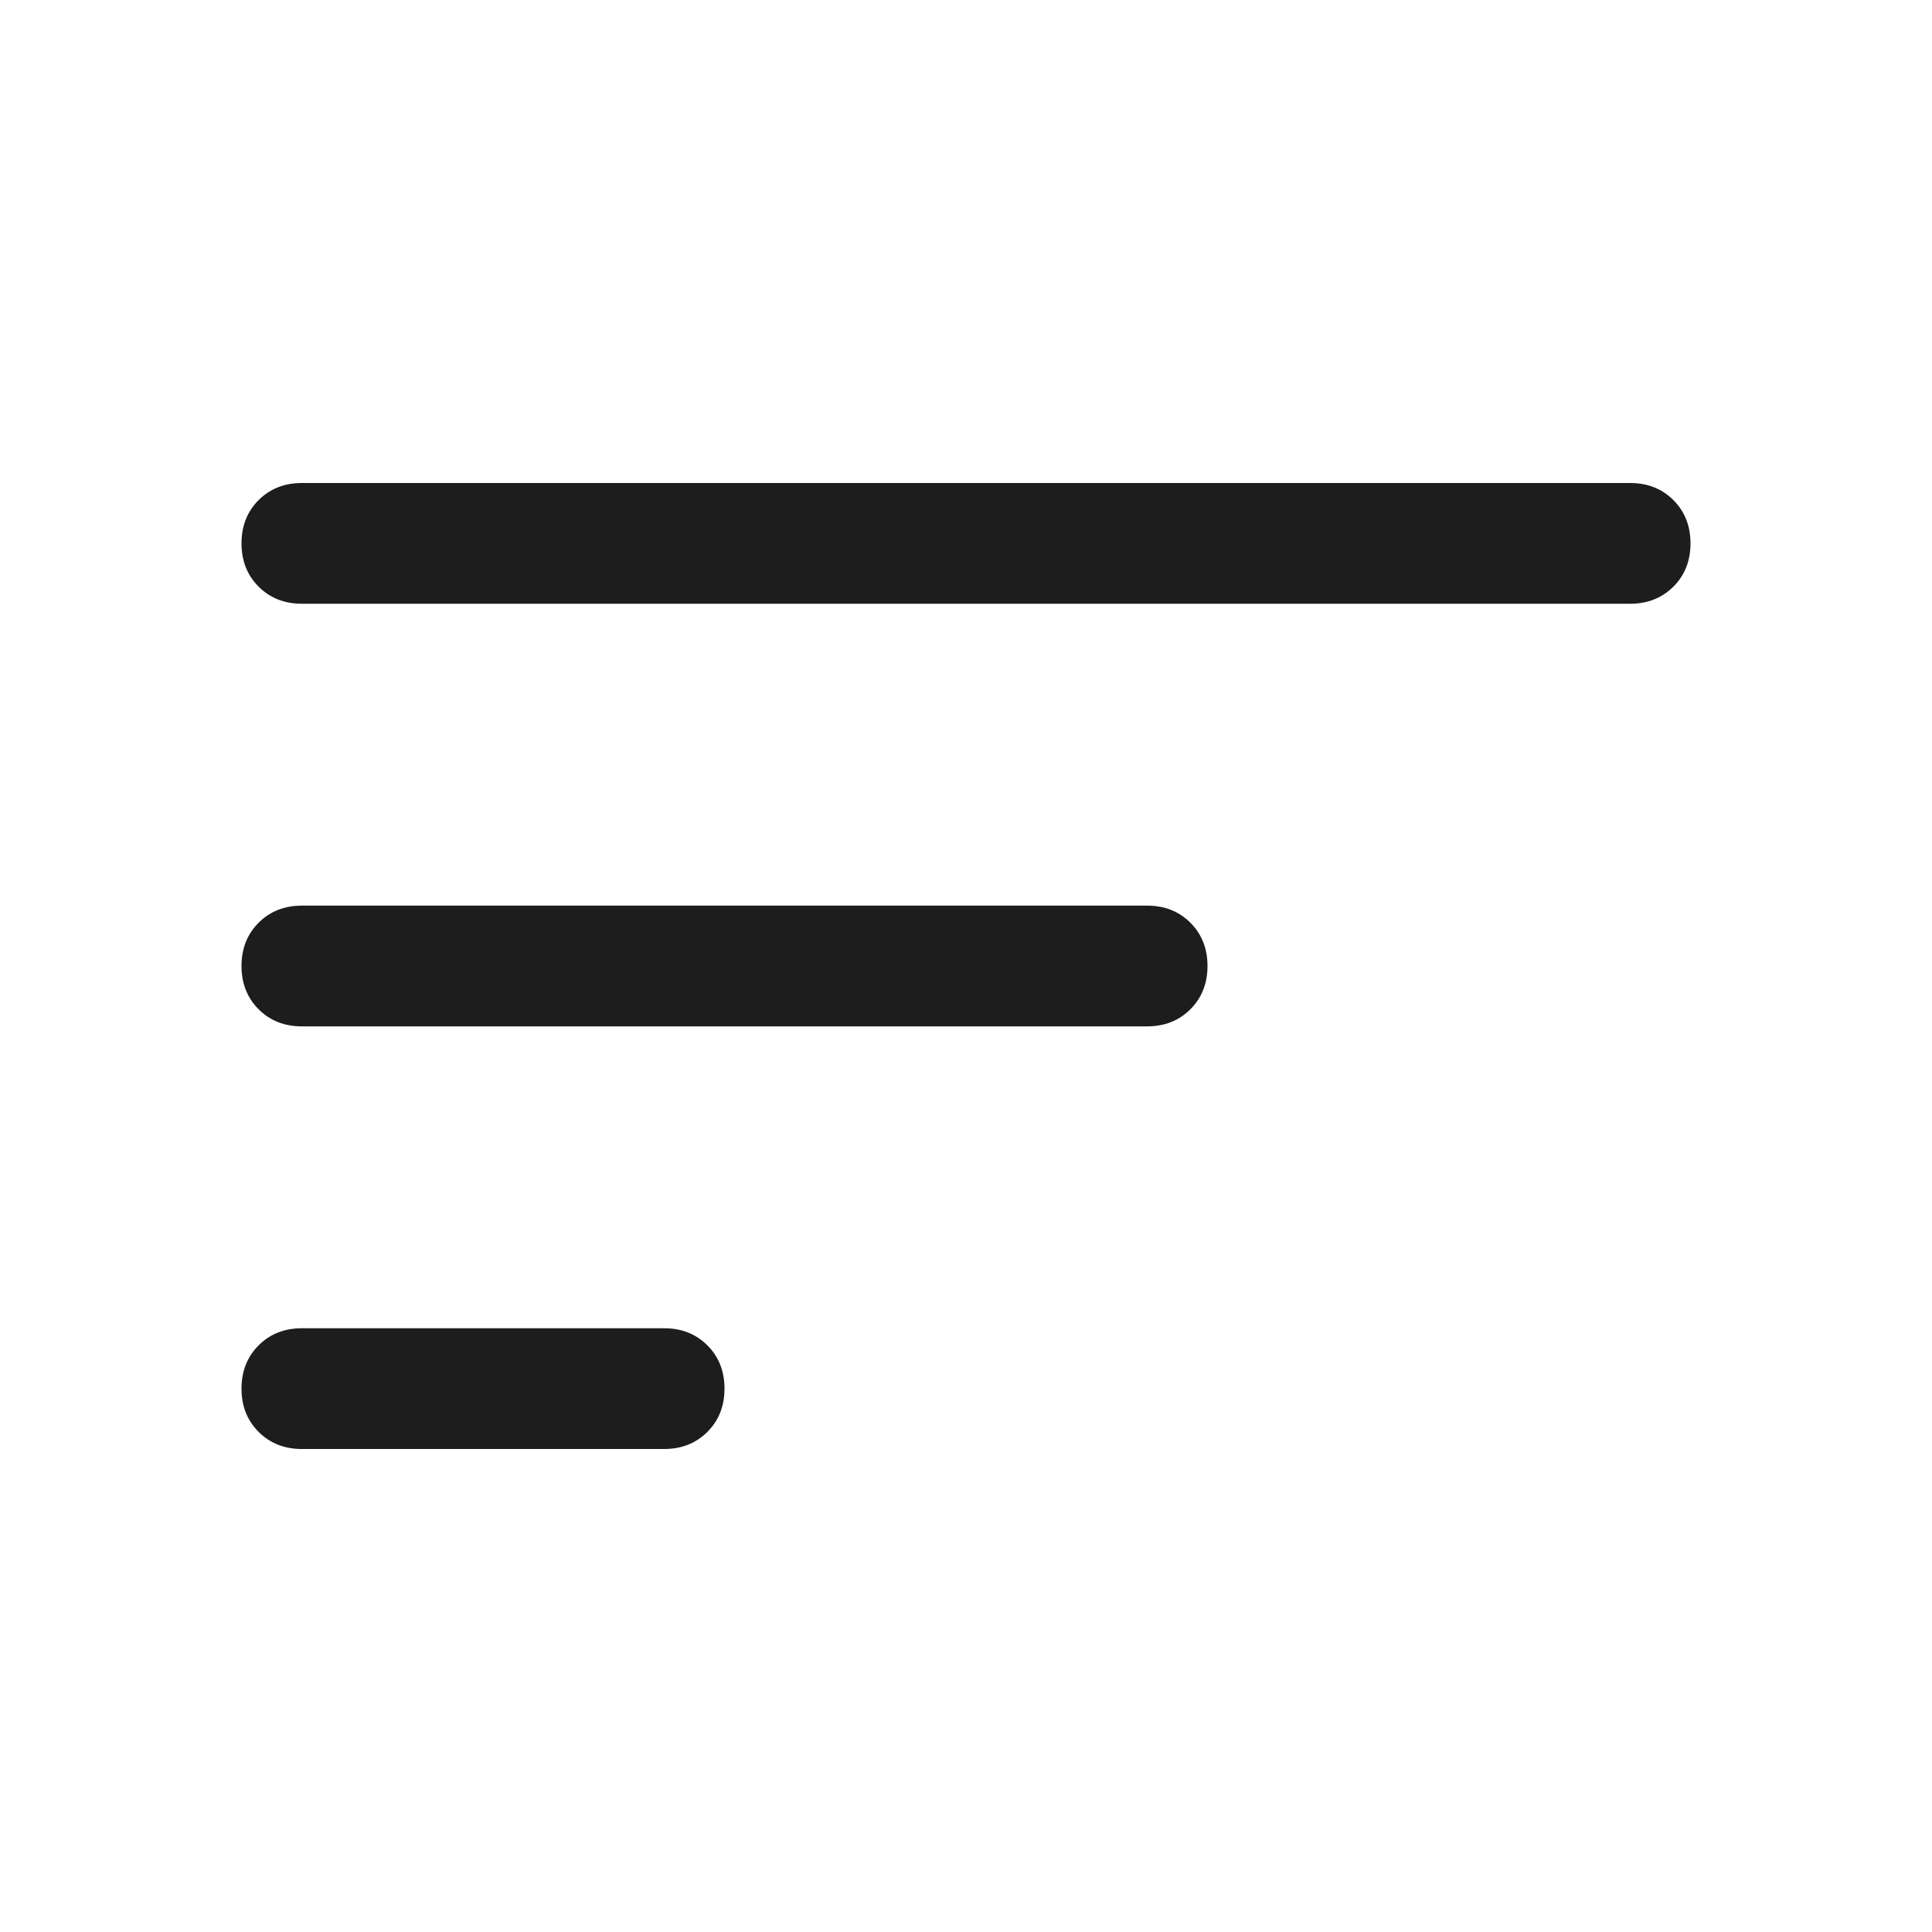
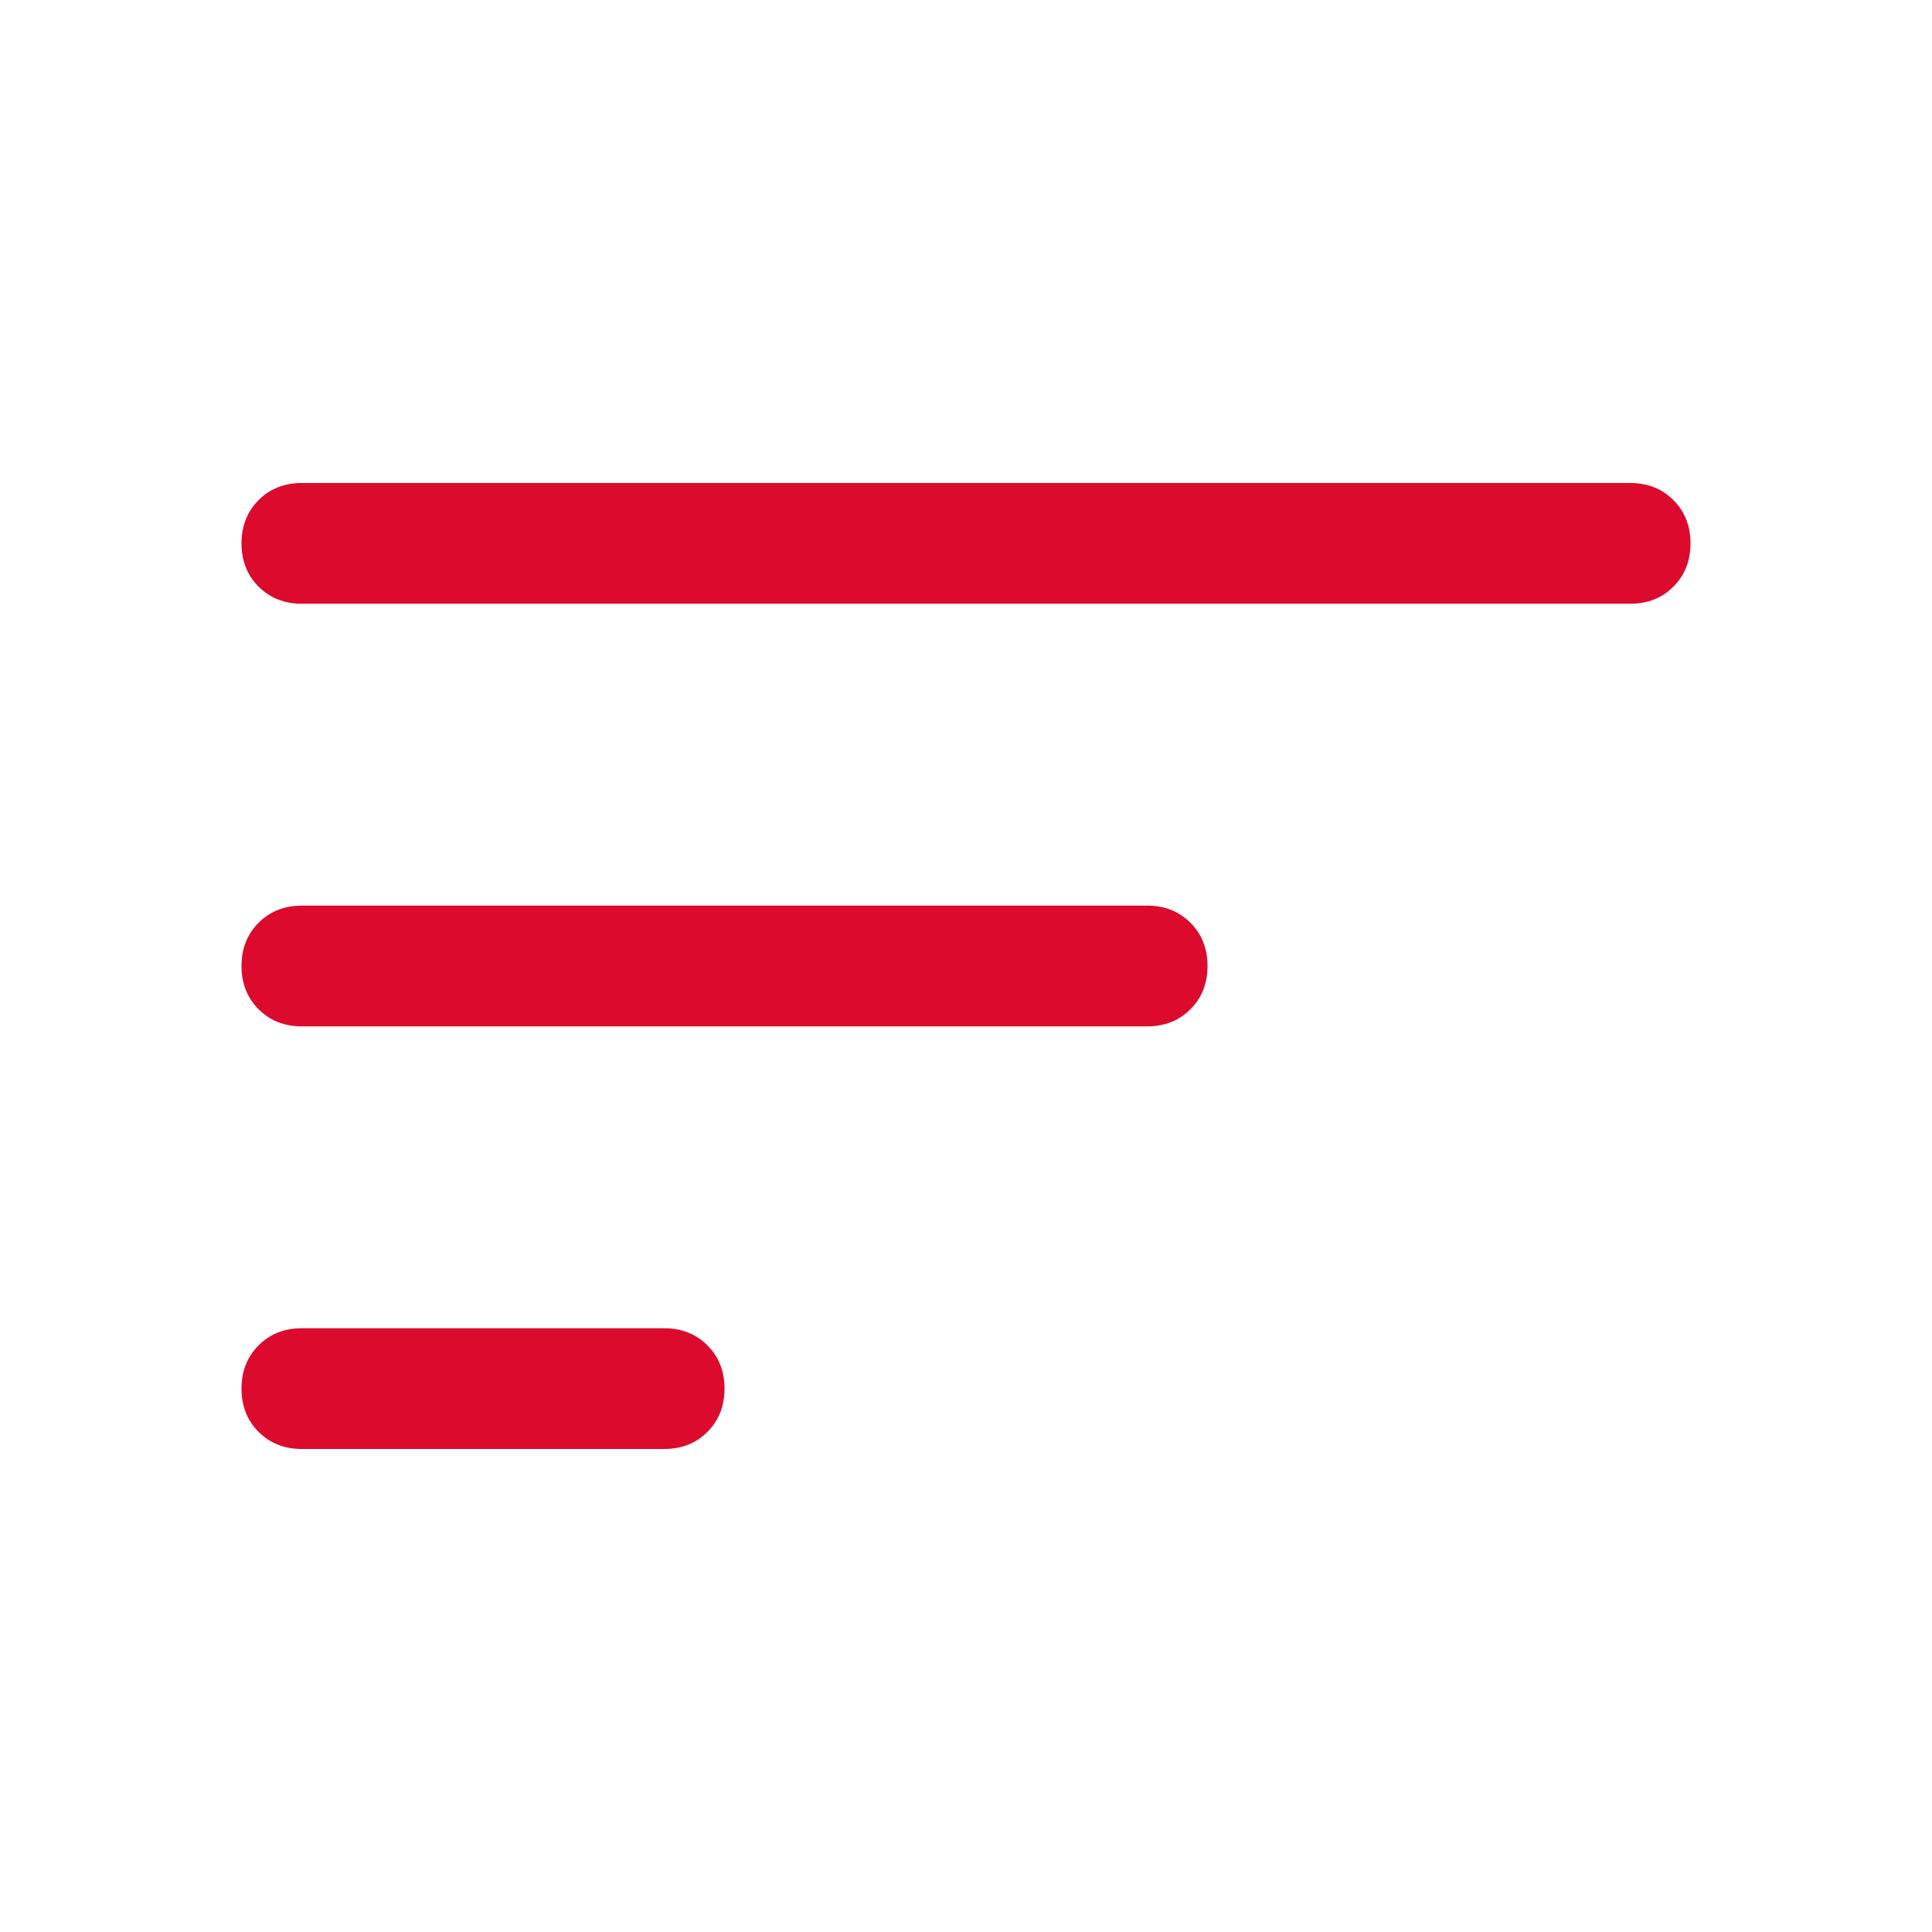
<svg xmlns="http://www.w3.org/2000/svg" width="48" height="48" viewBox="0 0 48 48" fill="none">
-   <path d="M16.5 36H7.5C7.067 36 6.708 35.858 6.425 35.575C6.142 35.292 6 34.933 6 34.5C6 34.067 6.142 33.708 6.425 33.425C6.708 33.142 7.067 33 7.5 33H16.5C16.933 33 17.292 33.142 17.575 33.425C17.858 33.708 18 34.067 18 34.5C18 34.933 17.858 35.292 17.575 35.575C17.292 35.858 16.933 36 16.5 36ZM40.5 15H7.5C7.067 15 6.708 14.858 6.425 14.575C6.142 14.292 6 13.933 6 13.5C6 13.067 6.142 12.708 6.425 12.425C6.708 12.142 7.067 12 7.5 12H40.5C40.933 12 41.292 12.142 41.575 12.425C41.858 12.708 42 13.067 42 13.5C42 13.933 41.858 14.292 41.575 14.575C41.292 14.858 40.933 15 40.5 15ZM28.5 25.5H7.5C7.067 25.5 6.708 25.358 6.425 25.075C6.142 24.792 6 24.433 6 24C6 23.567 6.142 23.208 6.425 22.925C6.708 22.642 7.067 22.5 7.5 22.5H28.5C28.933 22.5 29.292 22.642 29.575 22.925C29.858 23.208 30 23.567 30 24C30 24.433 29.858 24.792 29.575 25.075C29.292 25.358 28.933 25.5 28.5 25.5Z" fill="#1D1D1D" />
+   <path d="M16.5 36H7.5C7.067 36 6.708 35.858 6.425 35.575C6.142 35.292 6 34.933 6 34.5C6 34.067 6.142 33.708 6.425 33.425C6.708 33.142 7.067 33 7.5 33H16.5C16.933 33 17.292 33.142 17.575 33.425C17.858 33.708 18 34.067 18 34.5C18 34.933 17.858 35.292 17.575 35.575C17.292 35.858 16.933 36 16.5 36ZM40.5 15H7.5C7.067 15 6.708 14.858 6.425 14.575C6.142 14.292 6 13.933 6 13.5C6 13.067 6.142 12.708 6.425 12.425C6.708 12.142 7.067 12 7.5 12H40.5C40.933 12 41.292 12.142 41.575 12.425C41.858 12.708 42 13.067 42 13.5C42 13.933 41.858 14.292 41.575 14.575C41.292 14.858 40.933 15 40.5 15ZM28.5 25.5H7.5C7.067 25.5 6.708 25.358 6.425 25.075C6.142 24.792 6 24.433 6 24C6 23.567 6.142 23.208 6.425 22.925C6.708 22.642 7.067 22.5 7.5 22.5H28.5C28.933 22.5 29.292 22.642 29.575 22.925C29.858 23.208 30 23.567 30 24C30 24.433 29.858 24.792 29.575 25.075C29.292 25.358 28.933 25.5 28.5 25.5Z" fill="#DC0A2D" />
</svg>
